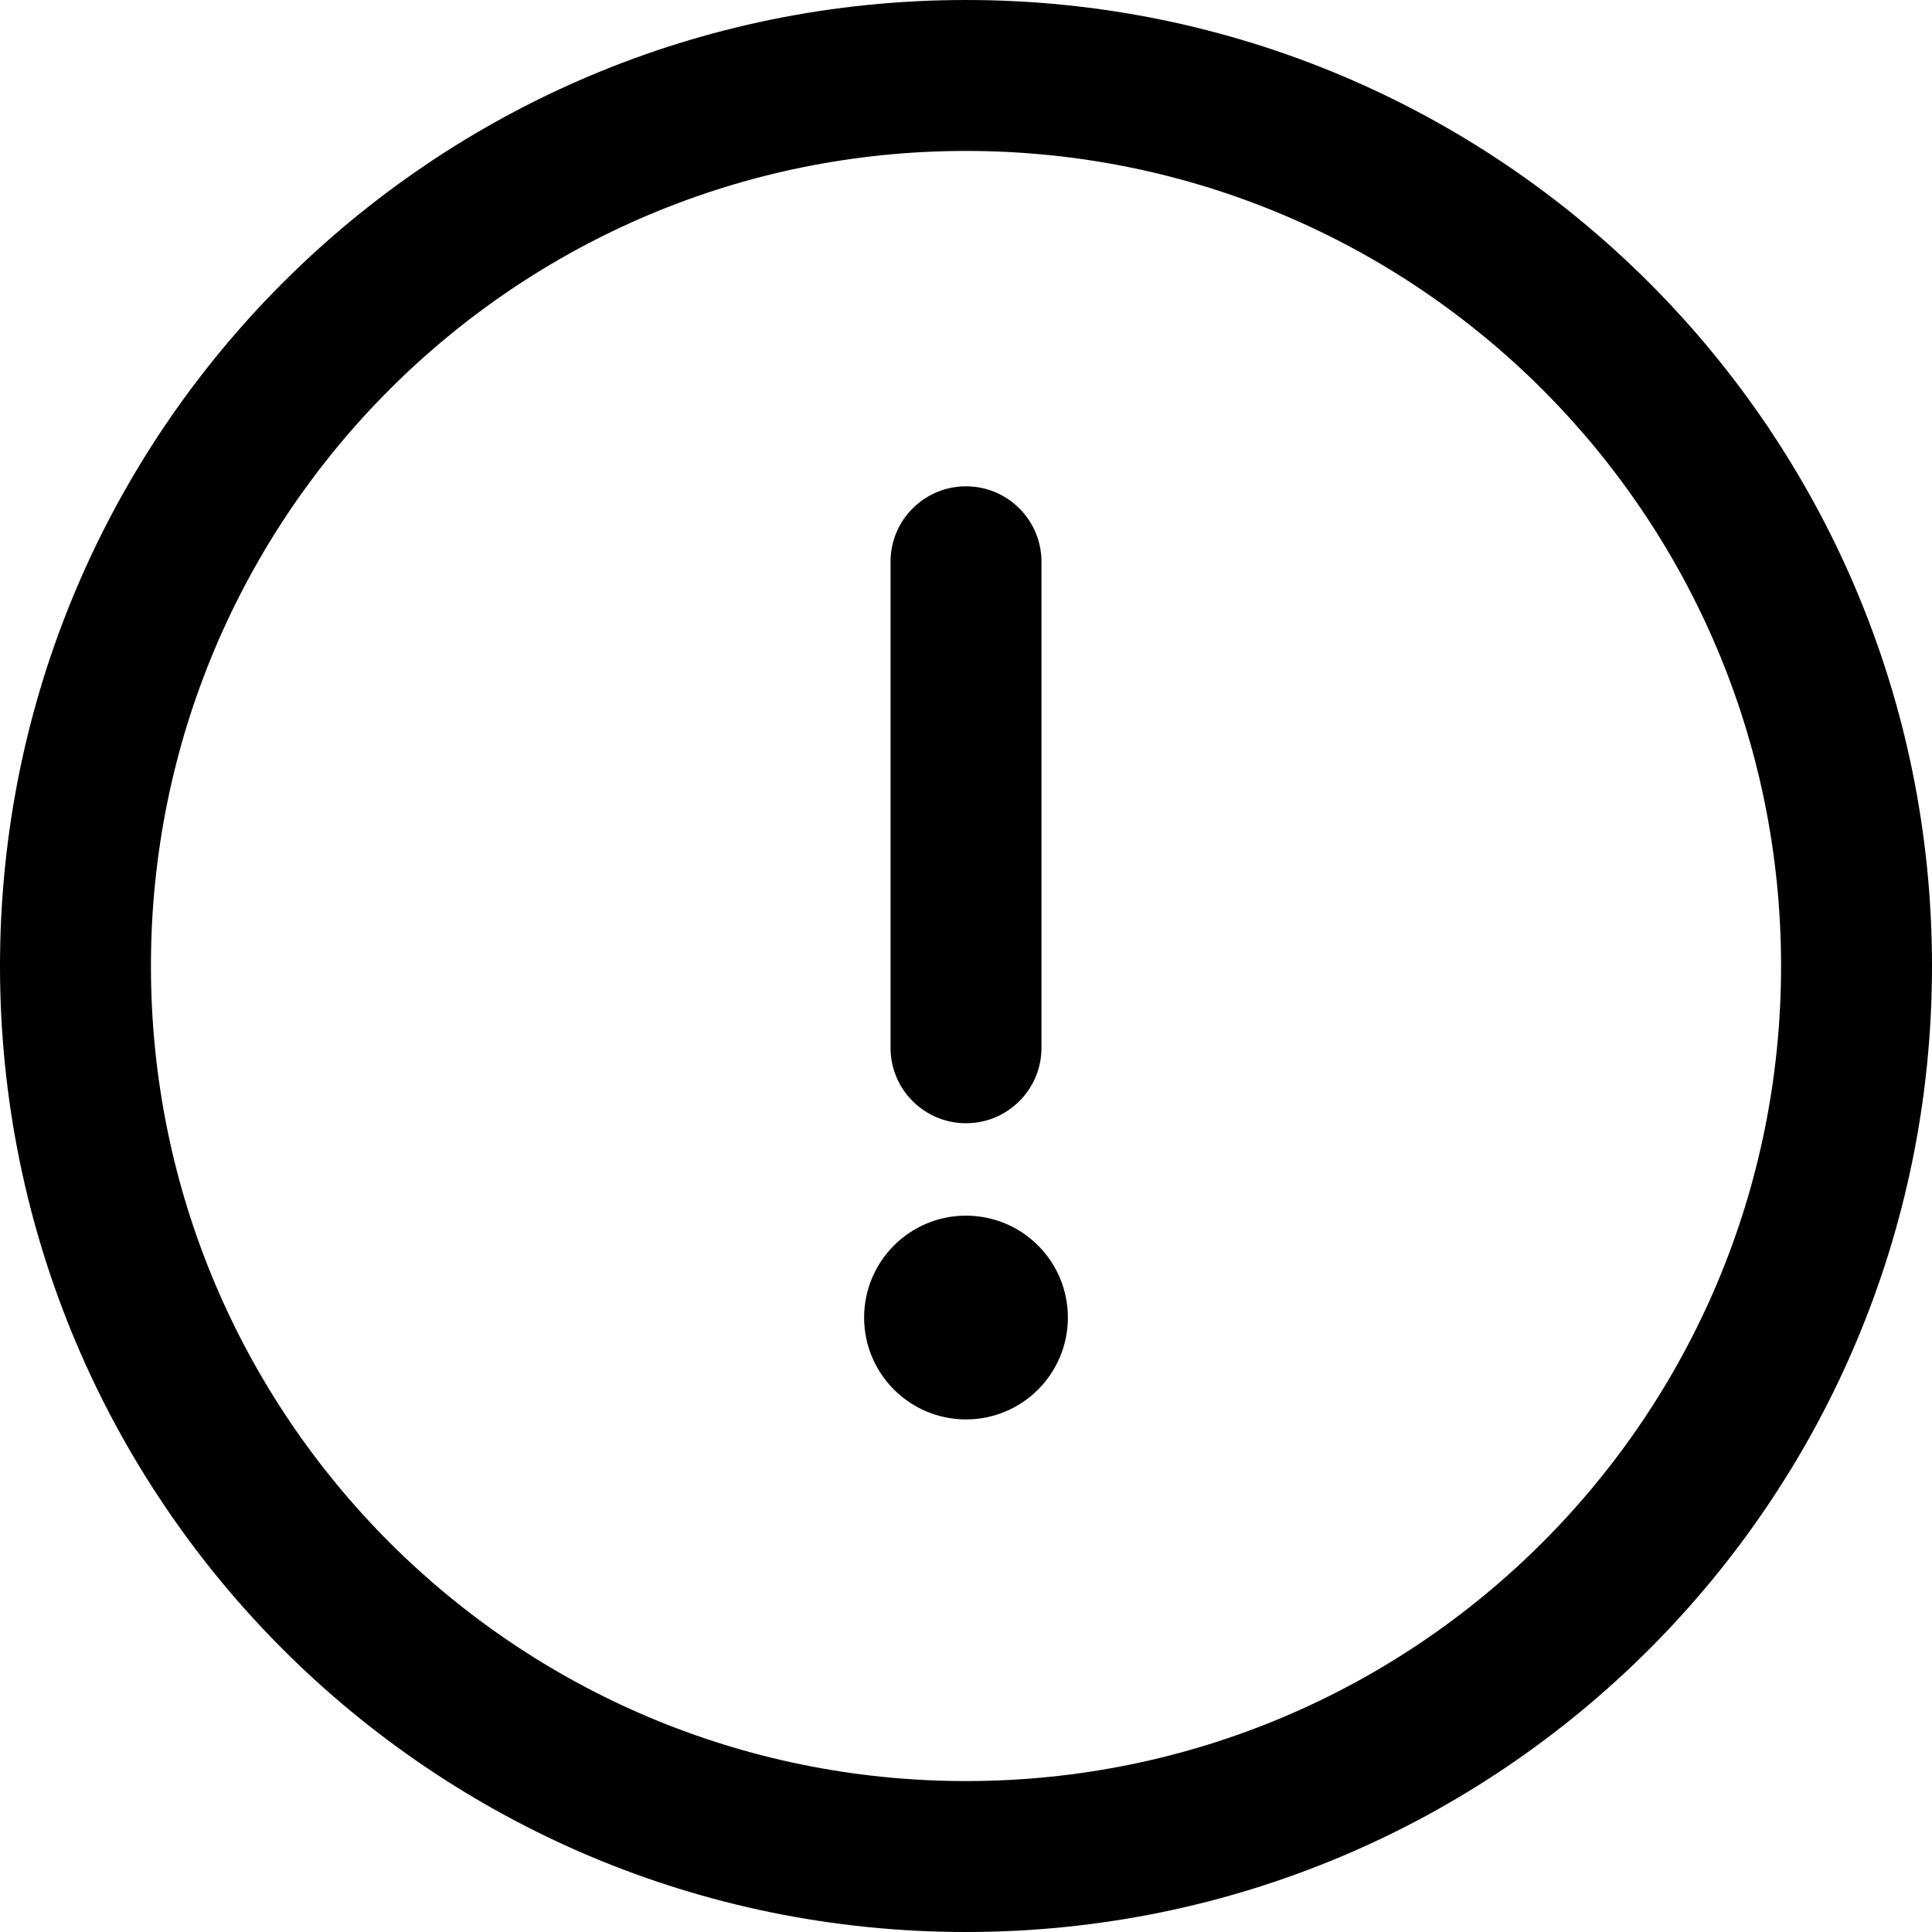
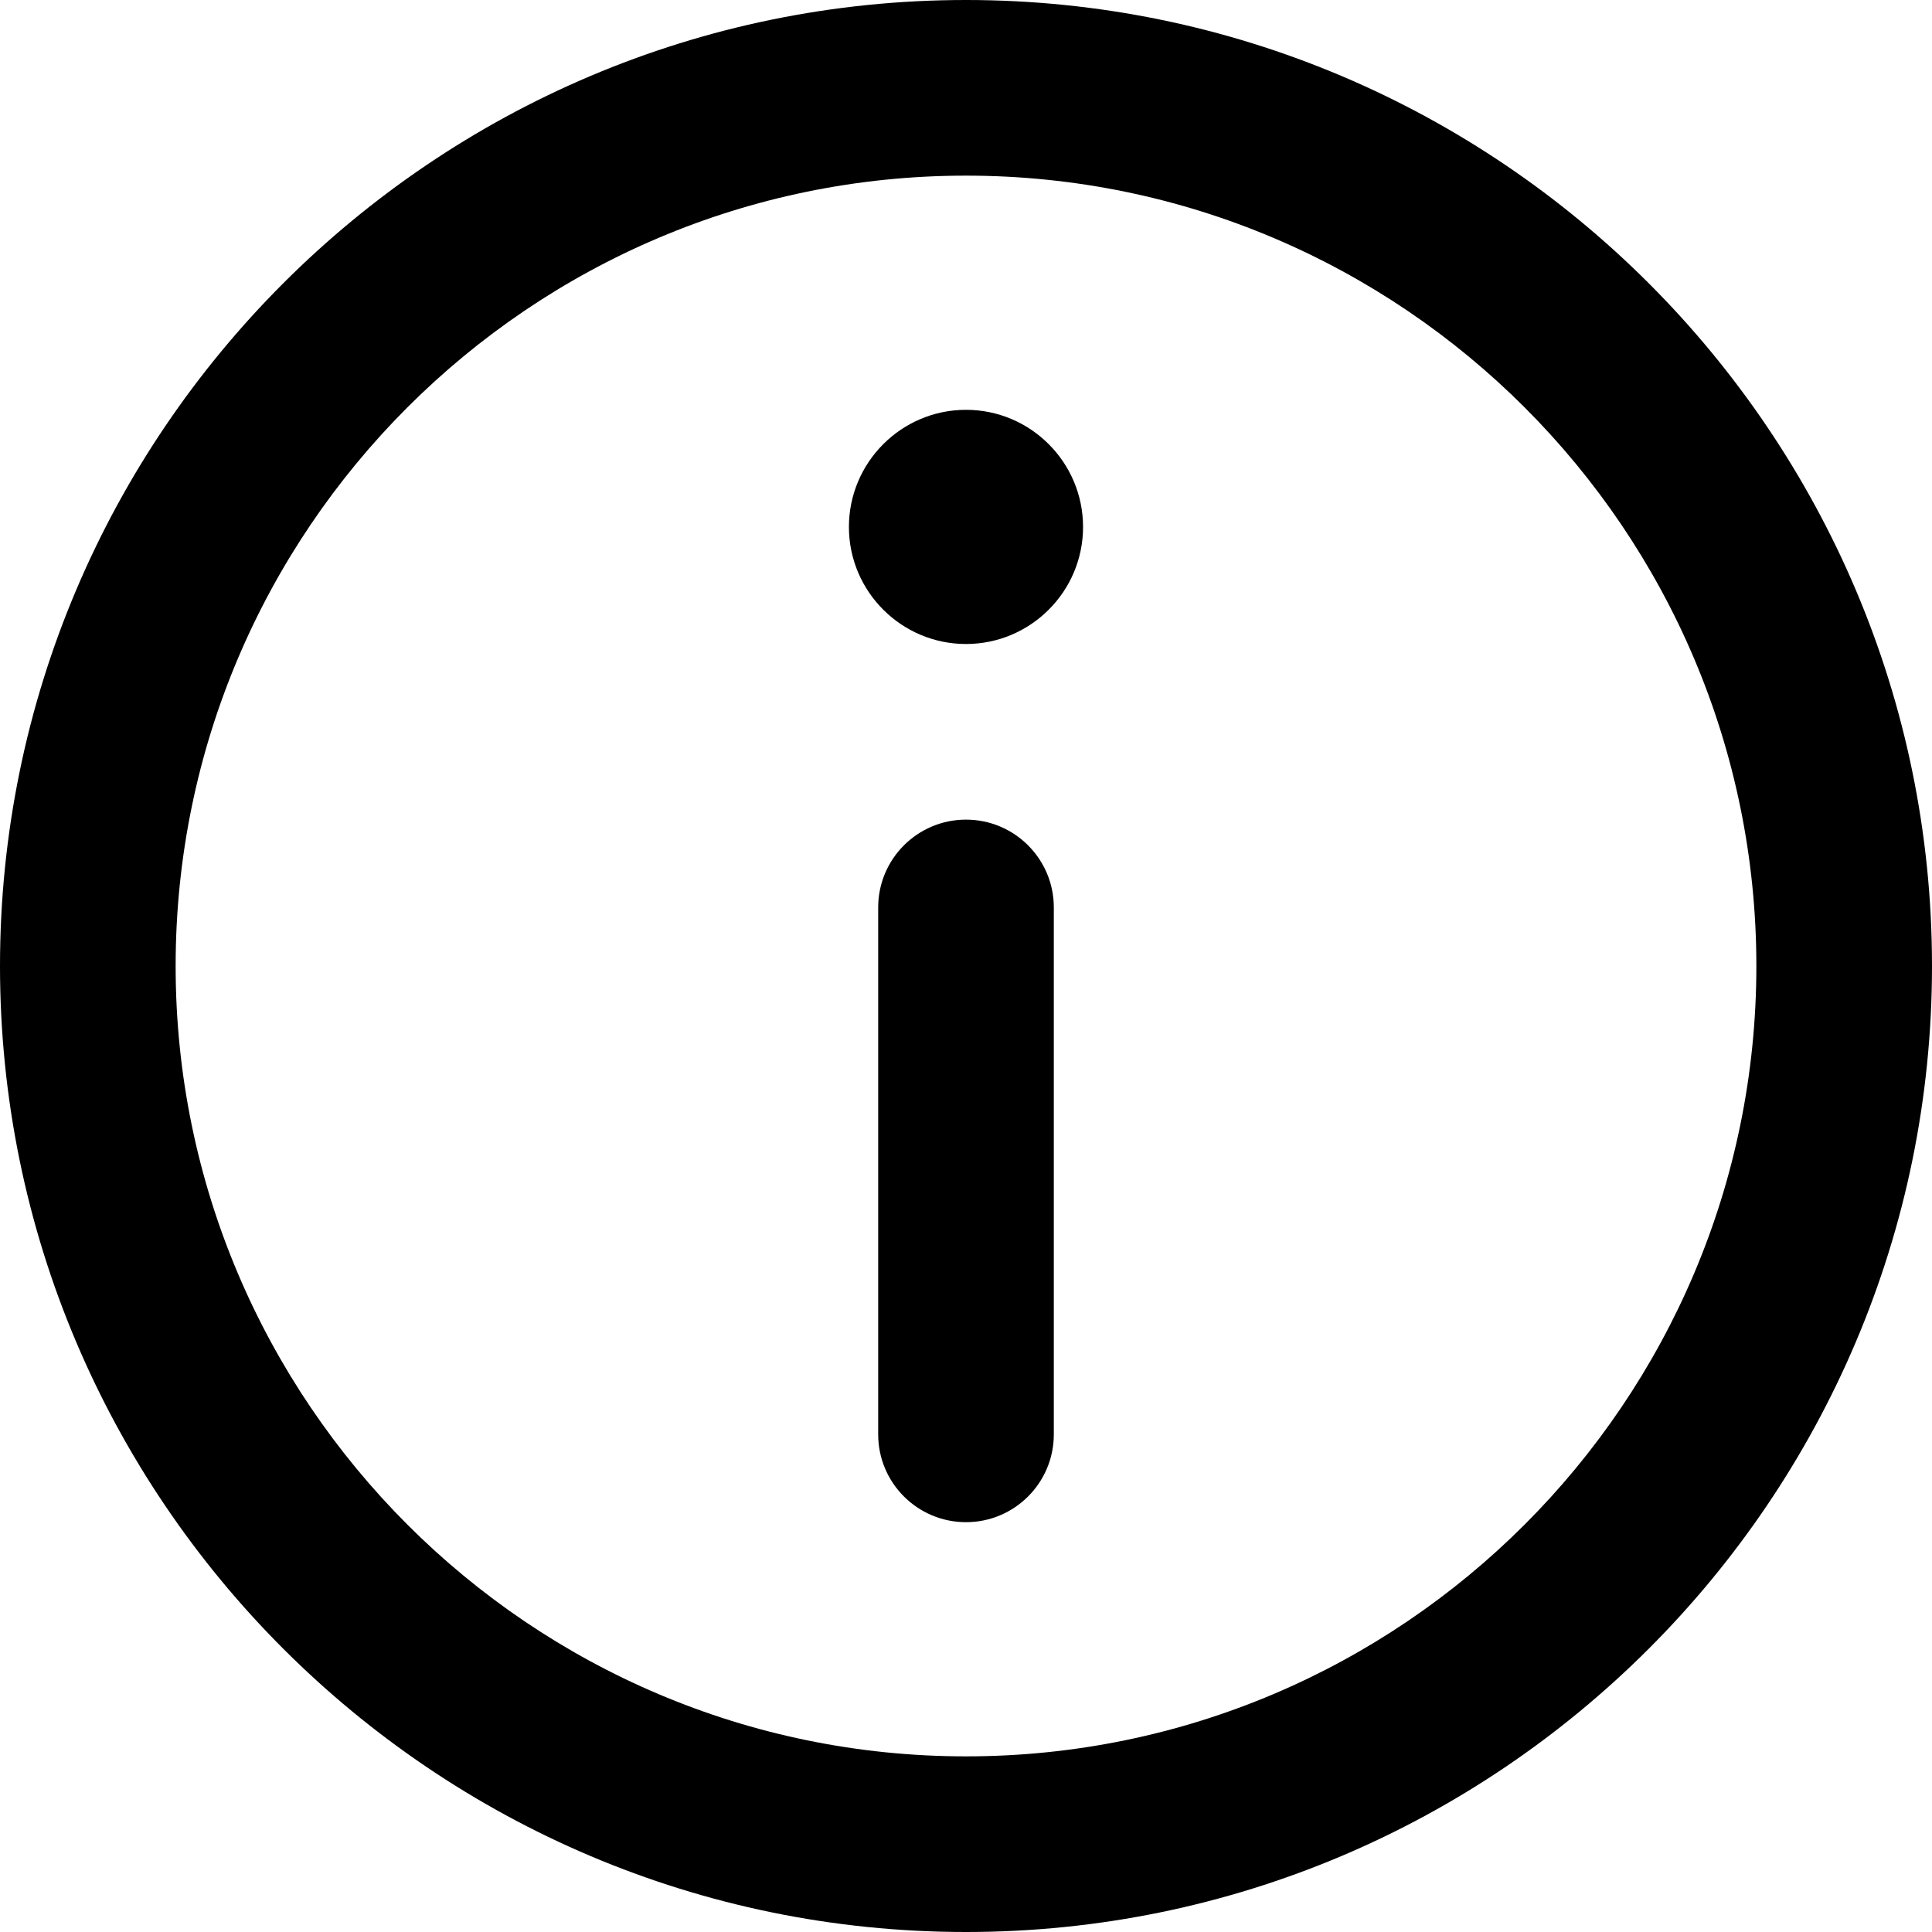
- <svg xmlns="http://www.w3.org/2000/svg" version="1.1" id="Capa_1" x="0px" y="0px" viewBox="0 0 512 512" style="enable-background:new 0 0 512 512;" xml:space="preserve">
+ <svg xmlns="http://www.w3.org/2000/svg" version="1.1" id="Capa_1" x="0px" y="0px" viewBox="0 0 330 330" style="enable-background:new 0 0 330 330;" xml:space="preserve">
  <g>
-     <g>
-       <path d="M256,0C114.497,0,0,114.507,0,256c0,141.503,114.507,256,256,256c141.503,0,256-114.507,256-256    C512,114.497,397.493,0,256,0z M256,472c-119.393,0-216-96.615-216-216c0-119.393,96.615-216,216-216    c119.393,0,216,96.615,216,216C472,375.393,375.385,472,256,472z" />
-     </g>
-   </g>
-   <g>
-     <g>
-       <path d="M256,128.877c-11.046,0-20,8.954-20,20V277.67c0,11.046,8.954,20,20,20s20-8.954,20-20V148.877    C276,137.831,267.046,128.877,256,128.877z" />
-     </g>
-   </g>
-   <g>
-     <g>
-       <circle cx="256" cy="349.16" r="27" />
-     </g>
+     <path d="M165,0C74.019,0,0,74.02,0,165.001C0,255.982,74.019,330,165,330s165-74.018,165-164.999C330,74.02,255.981,0,165,0z    M165,300c-74.44,0-135-60.56-135-134.999C30,90.562,90.56,30,165,30s135,60.562,135,135.001C300,239.44,239.439,300,165,300z" />
+     <path d="M164.998,70c-11.026,0-19.996,8.976-19.996,20.009c0,11.023,8.97,19.991,19.996,19.991   c11.026,0,19.996-8.968,19.996-19.991C184.994,78.976,176.024,70,164.998,70z" />
+     <path d="M165,140c-8.284,0-15,6.716-15,15v90c0,8.284,6.716,15,15,15c8.284,0,15-6.716,15-15v-90C180,146.716,173.284,140,165,140z   " />
  </g>
  <g>
</g>
  <g>
</g>
  <g>
</g>
  <g>
</g>
  <g>
</g>
  <g>
</g>
  <g>
</g>
  <g>
</g>
  <g>
</g>
  <g>
</g>
  <g>
</g>
  <g>
</g>
  <g>
</g>
  <g>
</g>
  <g>
</g>
</svg>
